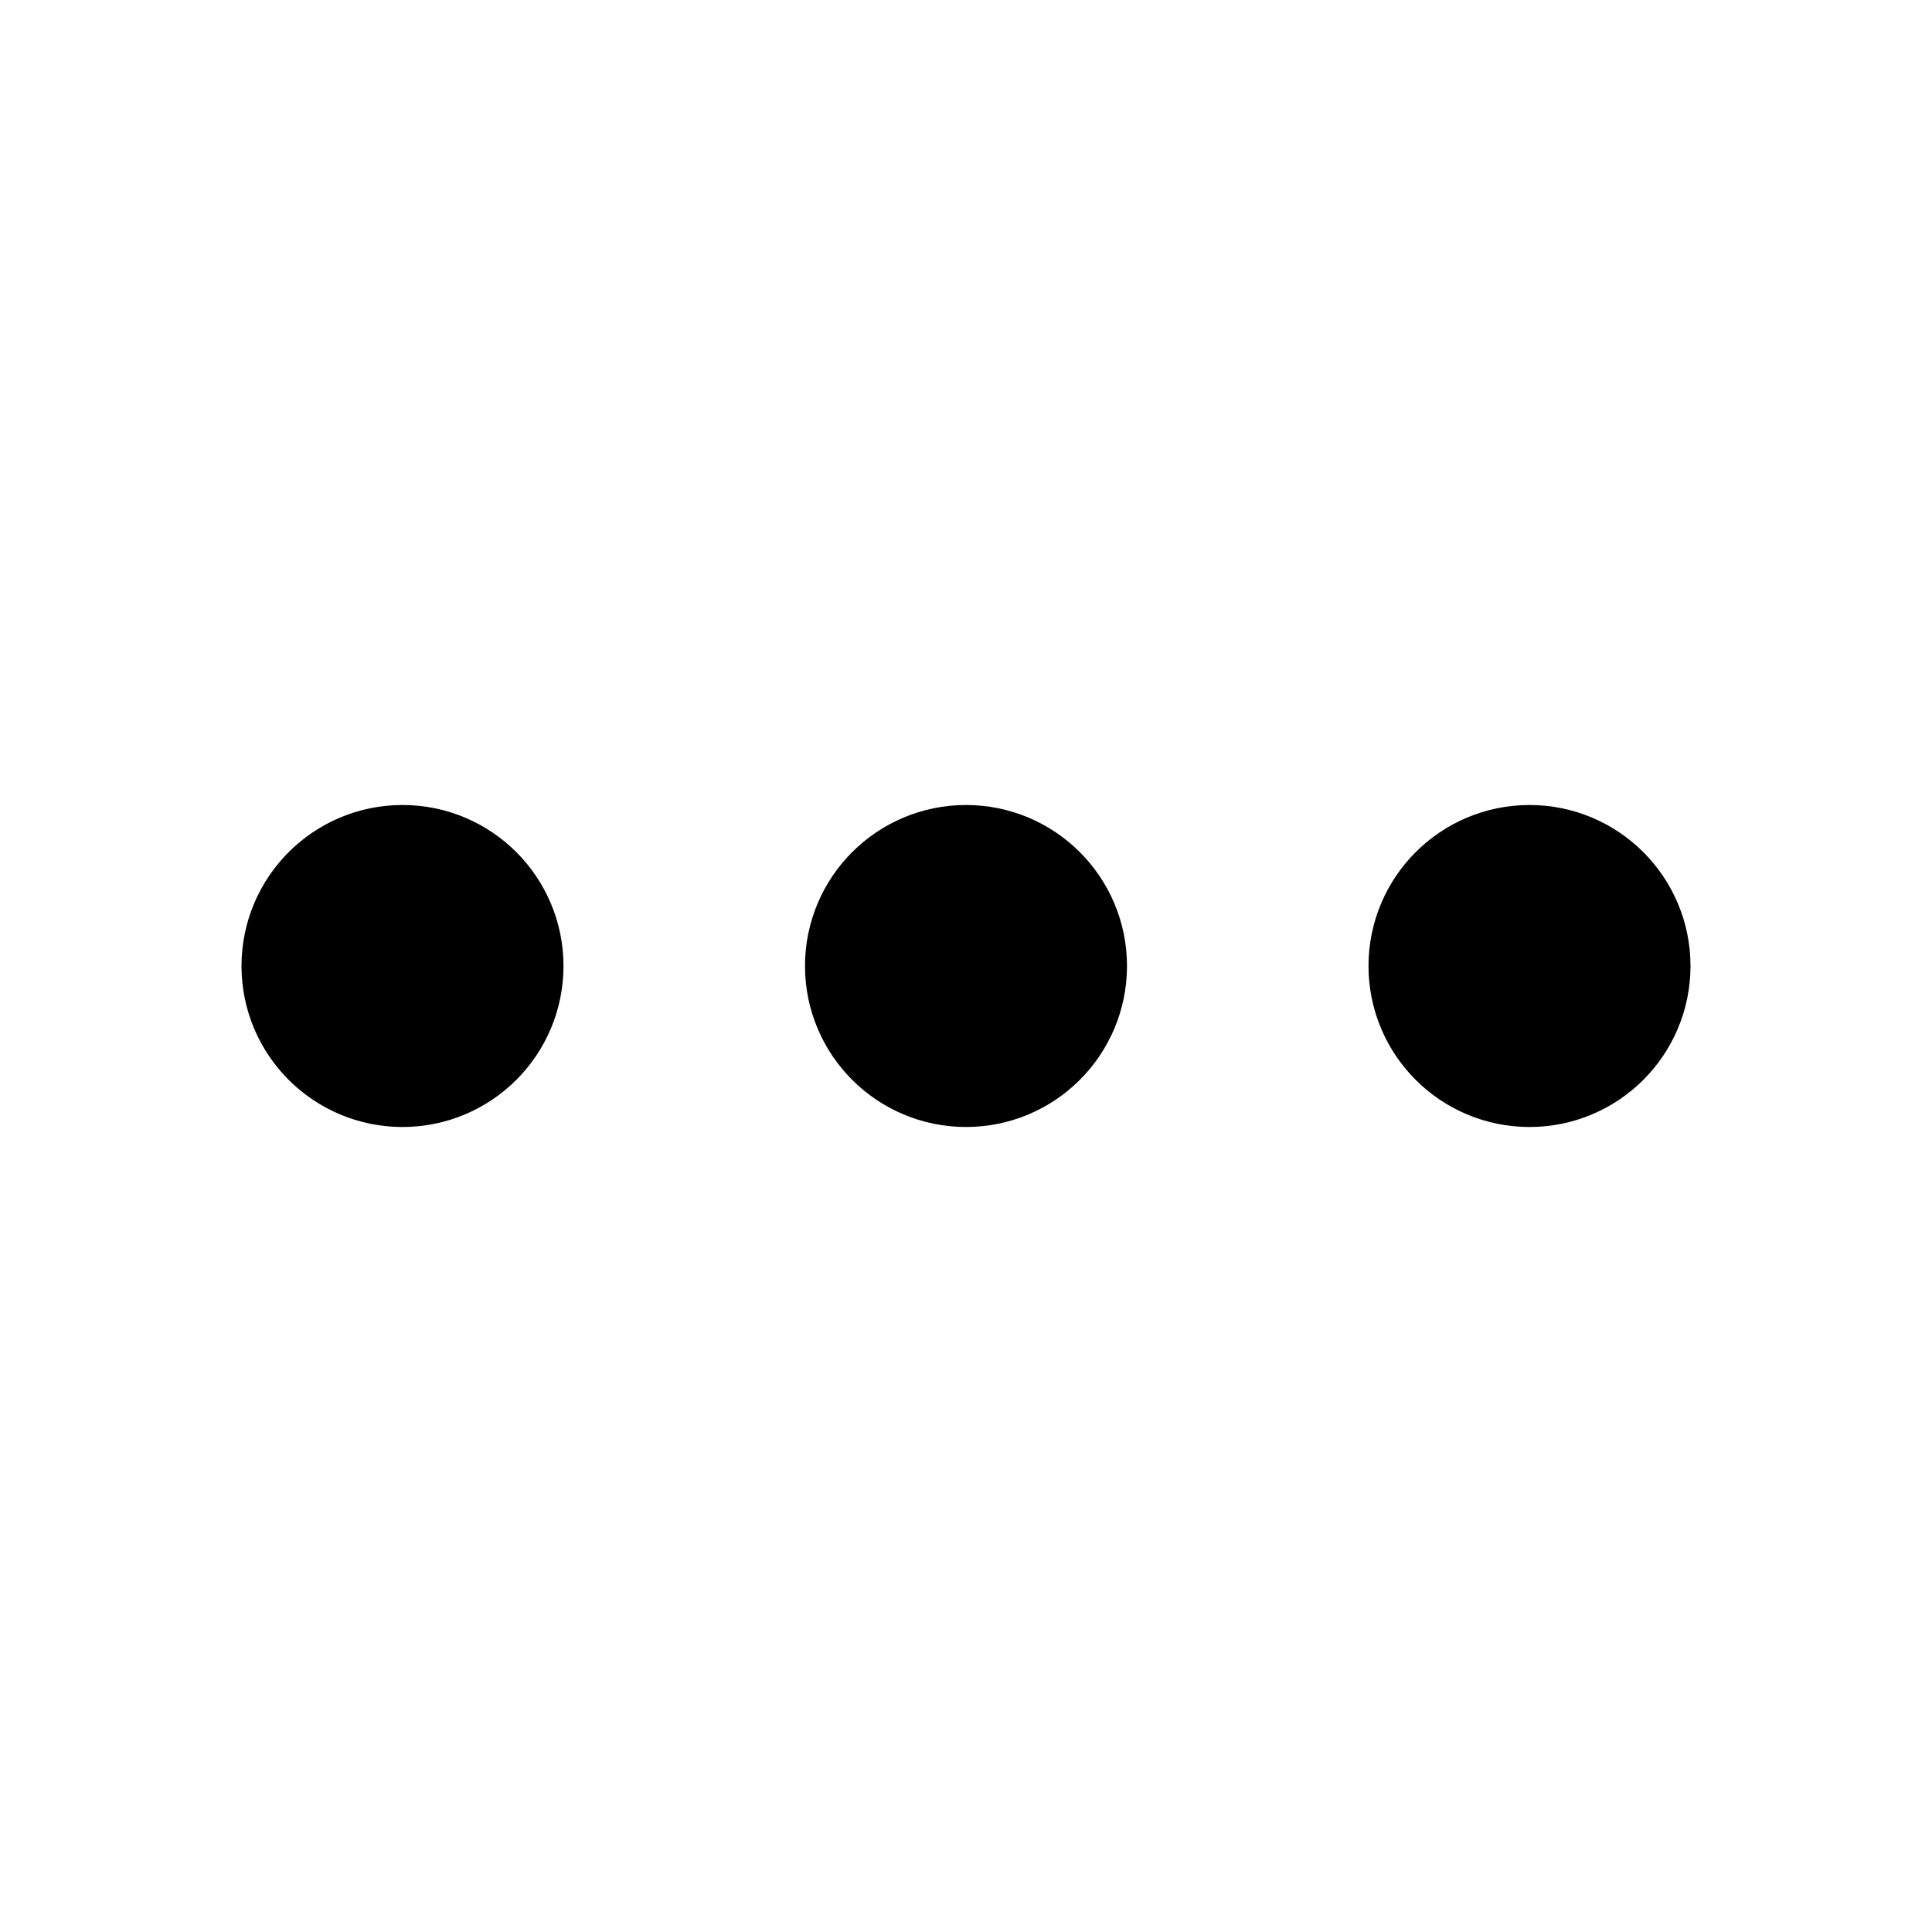
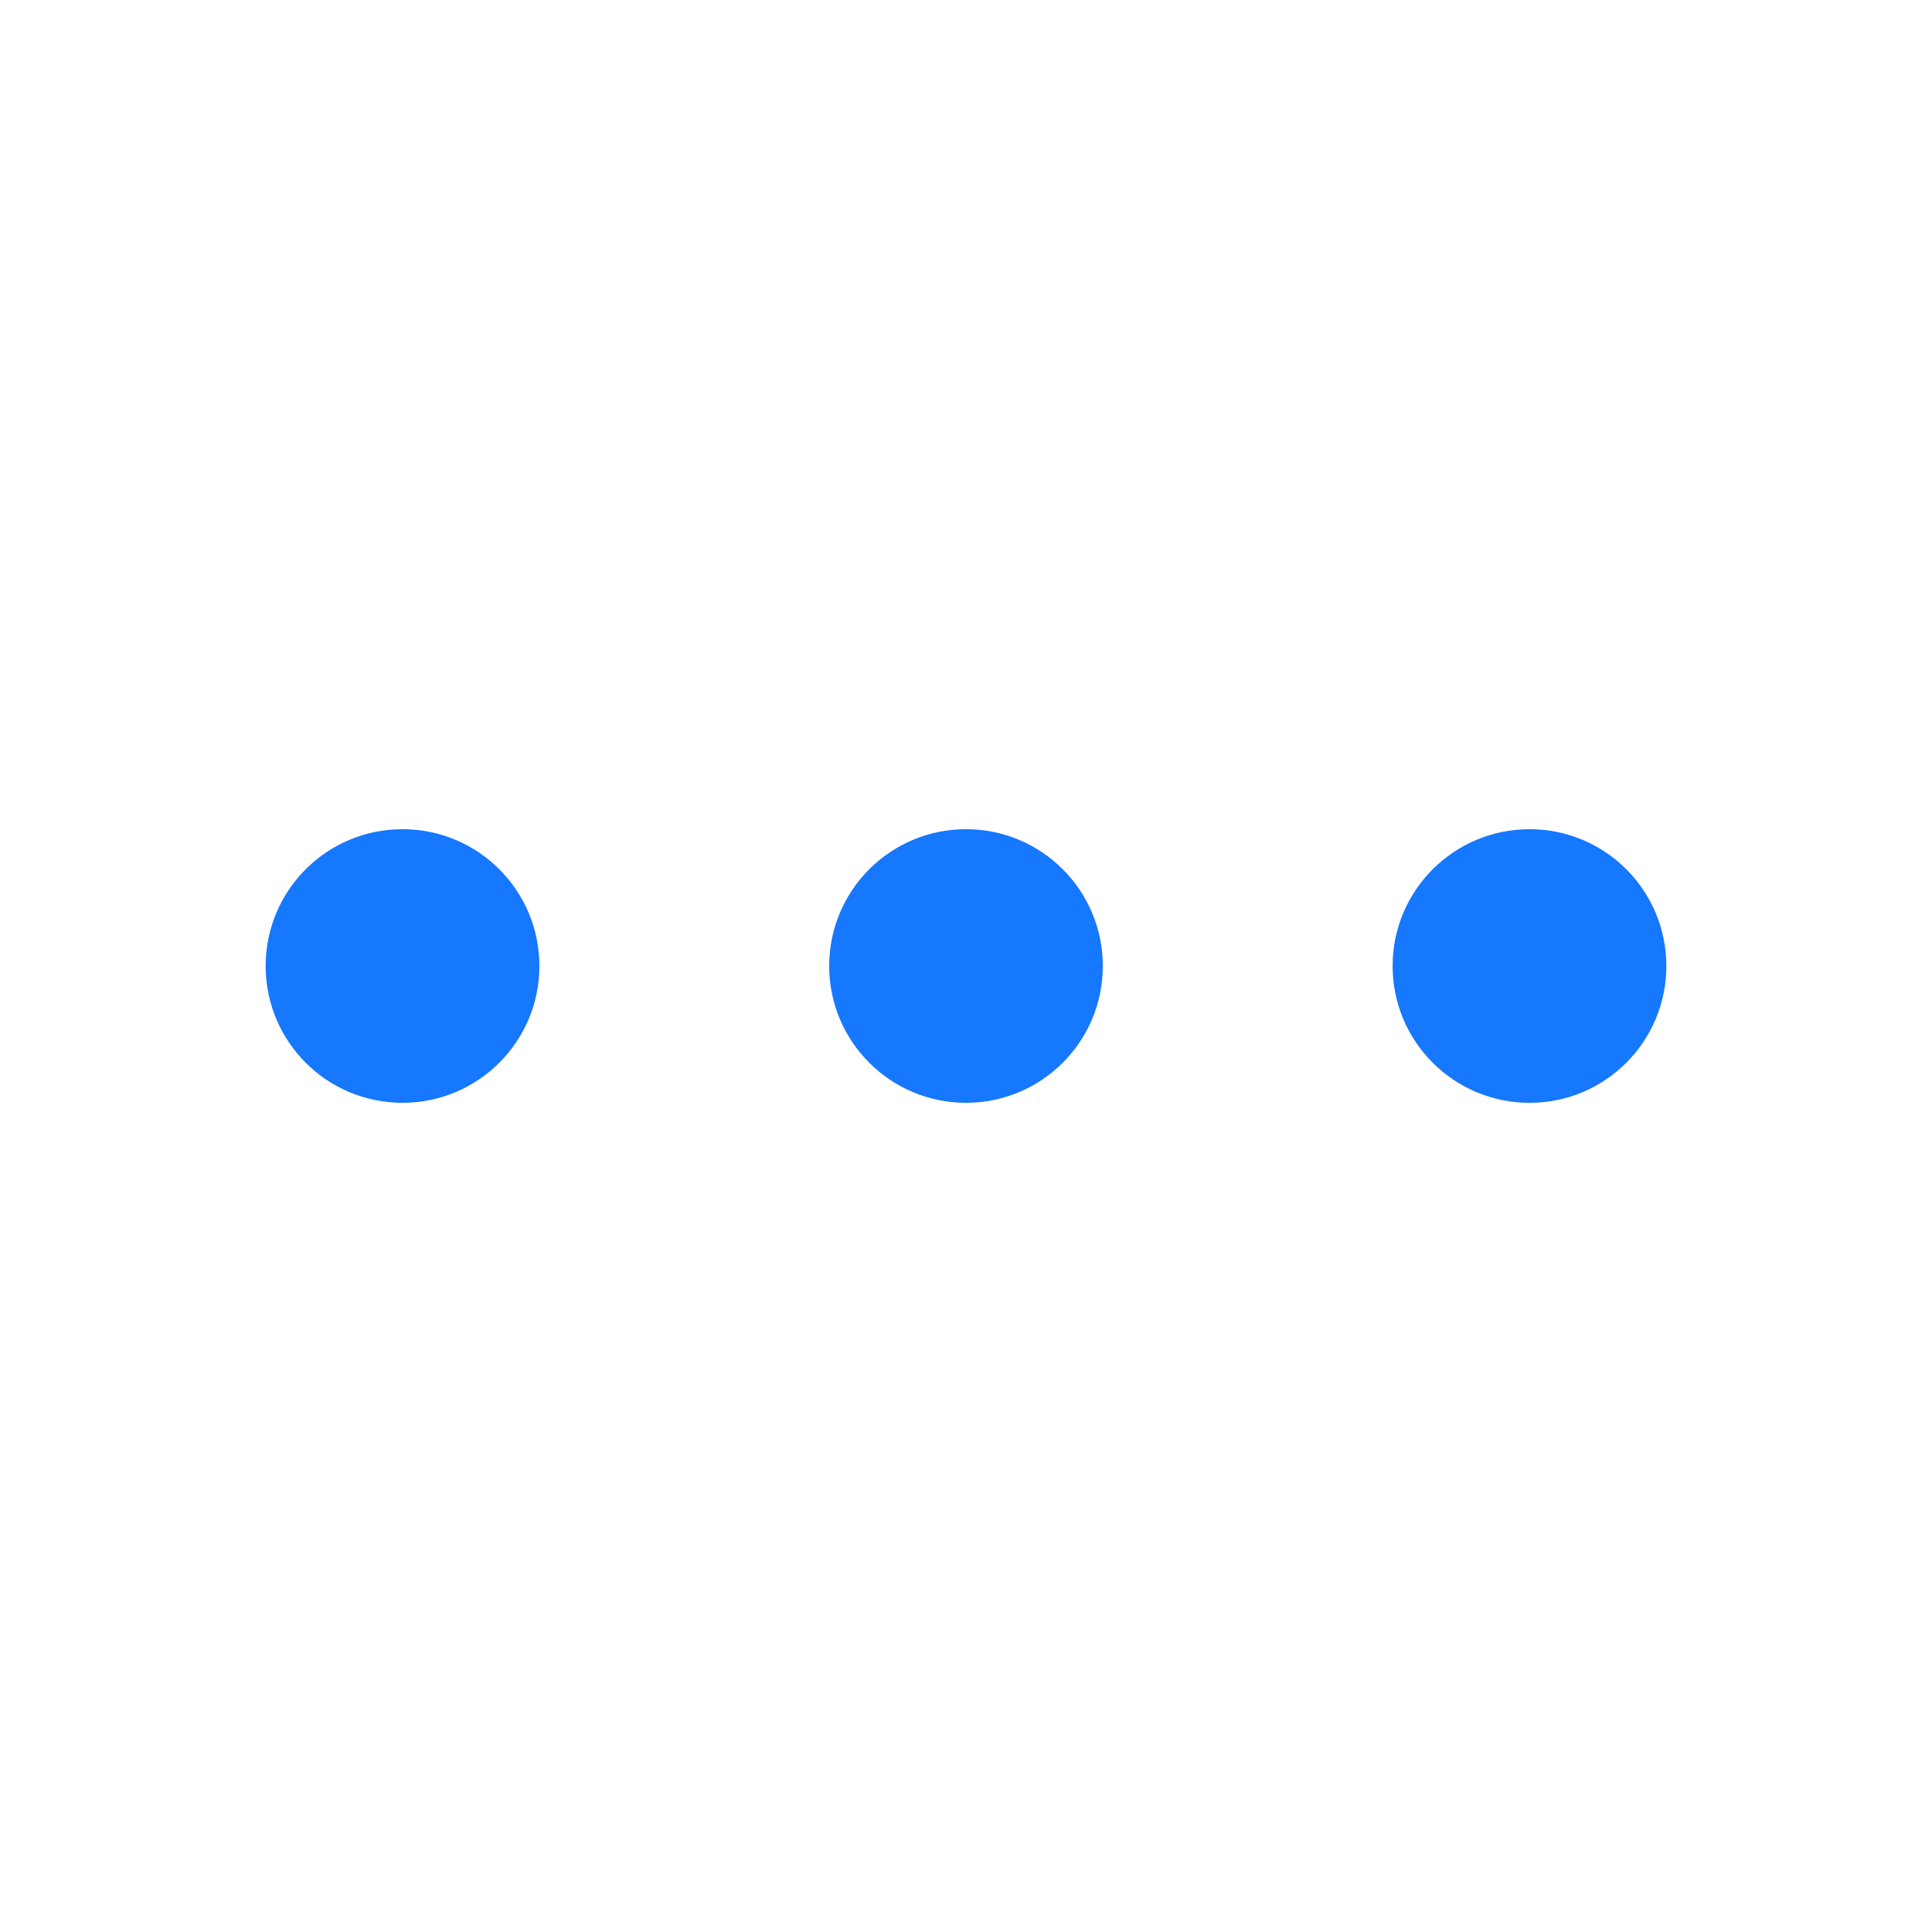
- <svg xmlns="http://www.w3.org/2000/svg" width="24" height="24" viewBox="0 0 24 24" fill="none" stroke="currentColor" stroke-width="2" stroke-linecap="round" stroke-linejoin="round">
-   <circle cx="12" cy="12" r="1" />
-   <circle cx="19" cy="12" r="1" />
-   <circle cx="5" cy="12" r="1" />
+ <svg xmlns="http://www.w3.org/2000/svg" preserveAspectRatio="none" overflow="visible" style="display: block;" width="16" height="16" viewBox="0 0 16 16" fill="none">
+   <g id="Icon Start">
+     <g id="Vector">
+       <path d="M3.333 9.133C3.959 9.133 4.467 8.626 4.467 8C4.467 7.374 3.959 6.867 3.333 6.867C2.707 6.867 2.2 7.374 2.2 8C2.2 8.626 2.707 9.133 3.333 9.133Z" fill="#1677FF" />
+       <path d="M8 9.133C8.626 9.133 9.133 8.626 9.133 8C9.133 7.374 8.626 6.867 8 6.867C7.374 6.867 6.867 7.374 6.867 8C6.867 8.626 7.374 9.133 8 9.133Z" fill="#1677FF" />
+       <path d="M12.667 9.133C13.293 9.133 13.8 8.626 13.8 8C13.8 7.374 13.293 6.867 12.667 6.867C12.041 6.867 11.533 7.374 11.533 8C11.533 8.626 12.041 9.133 12.667 9.133Z" fill="#1677FF" />
+     </g>
+   </g>
</svg>
